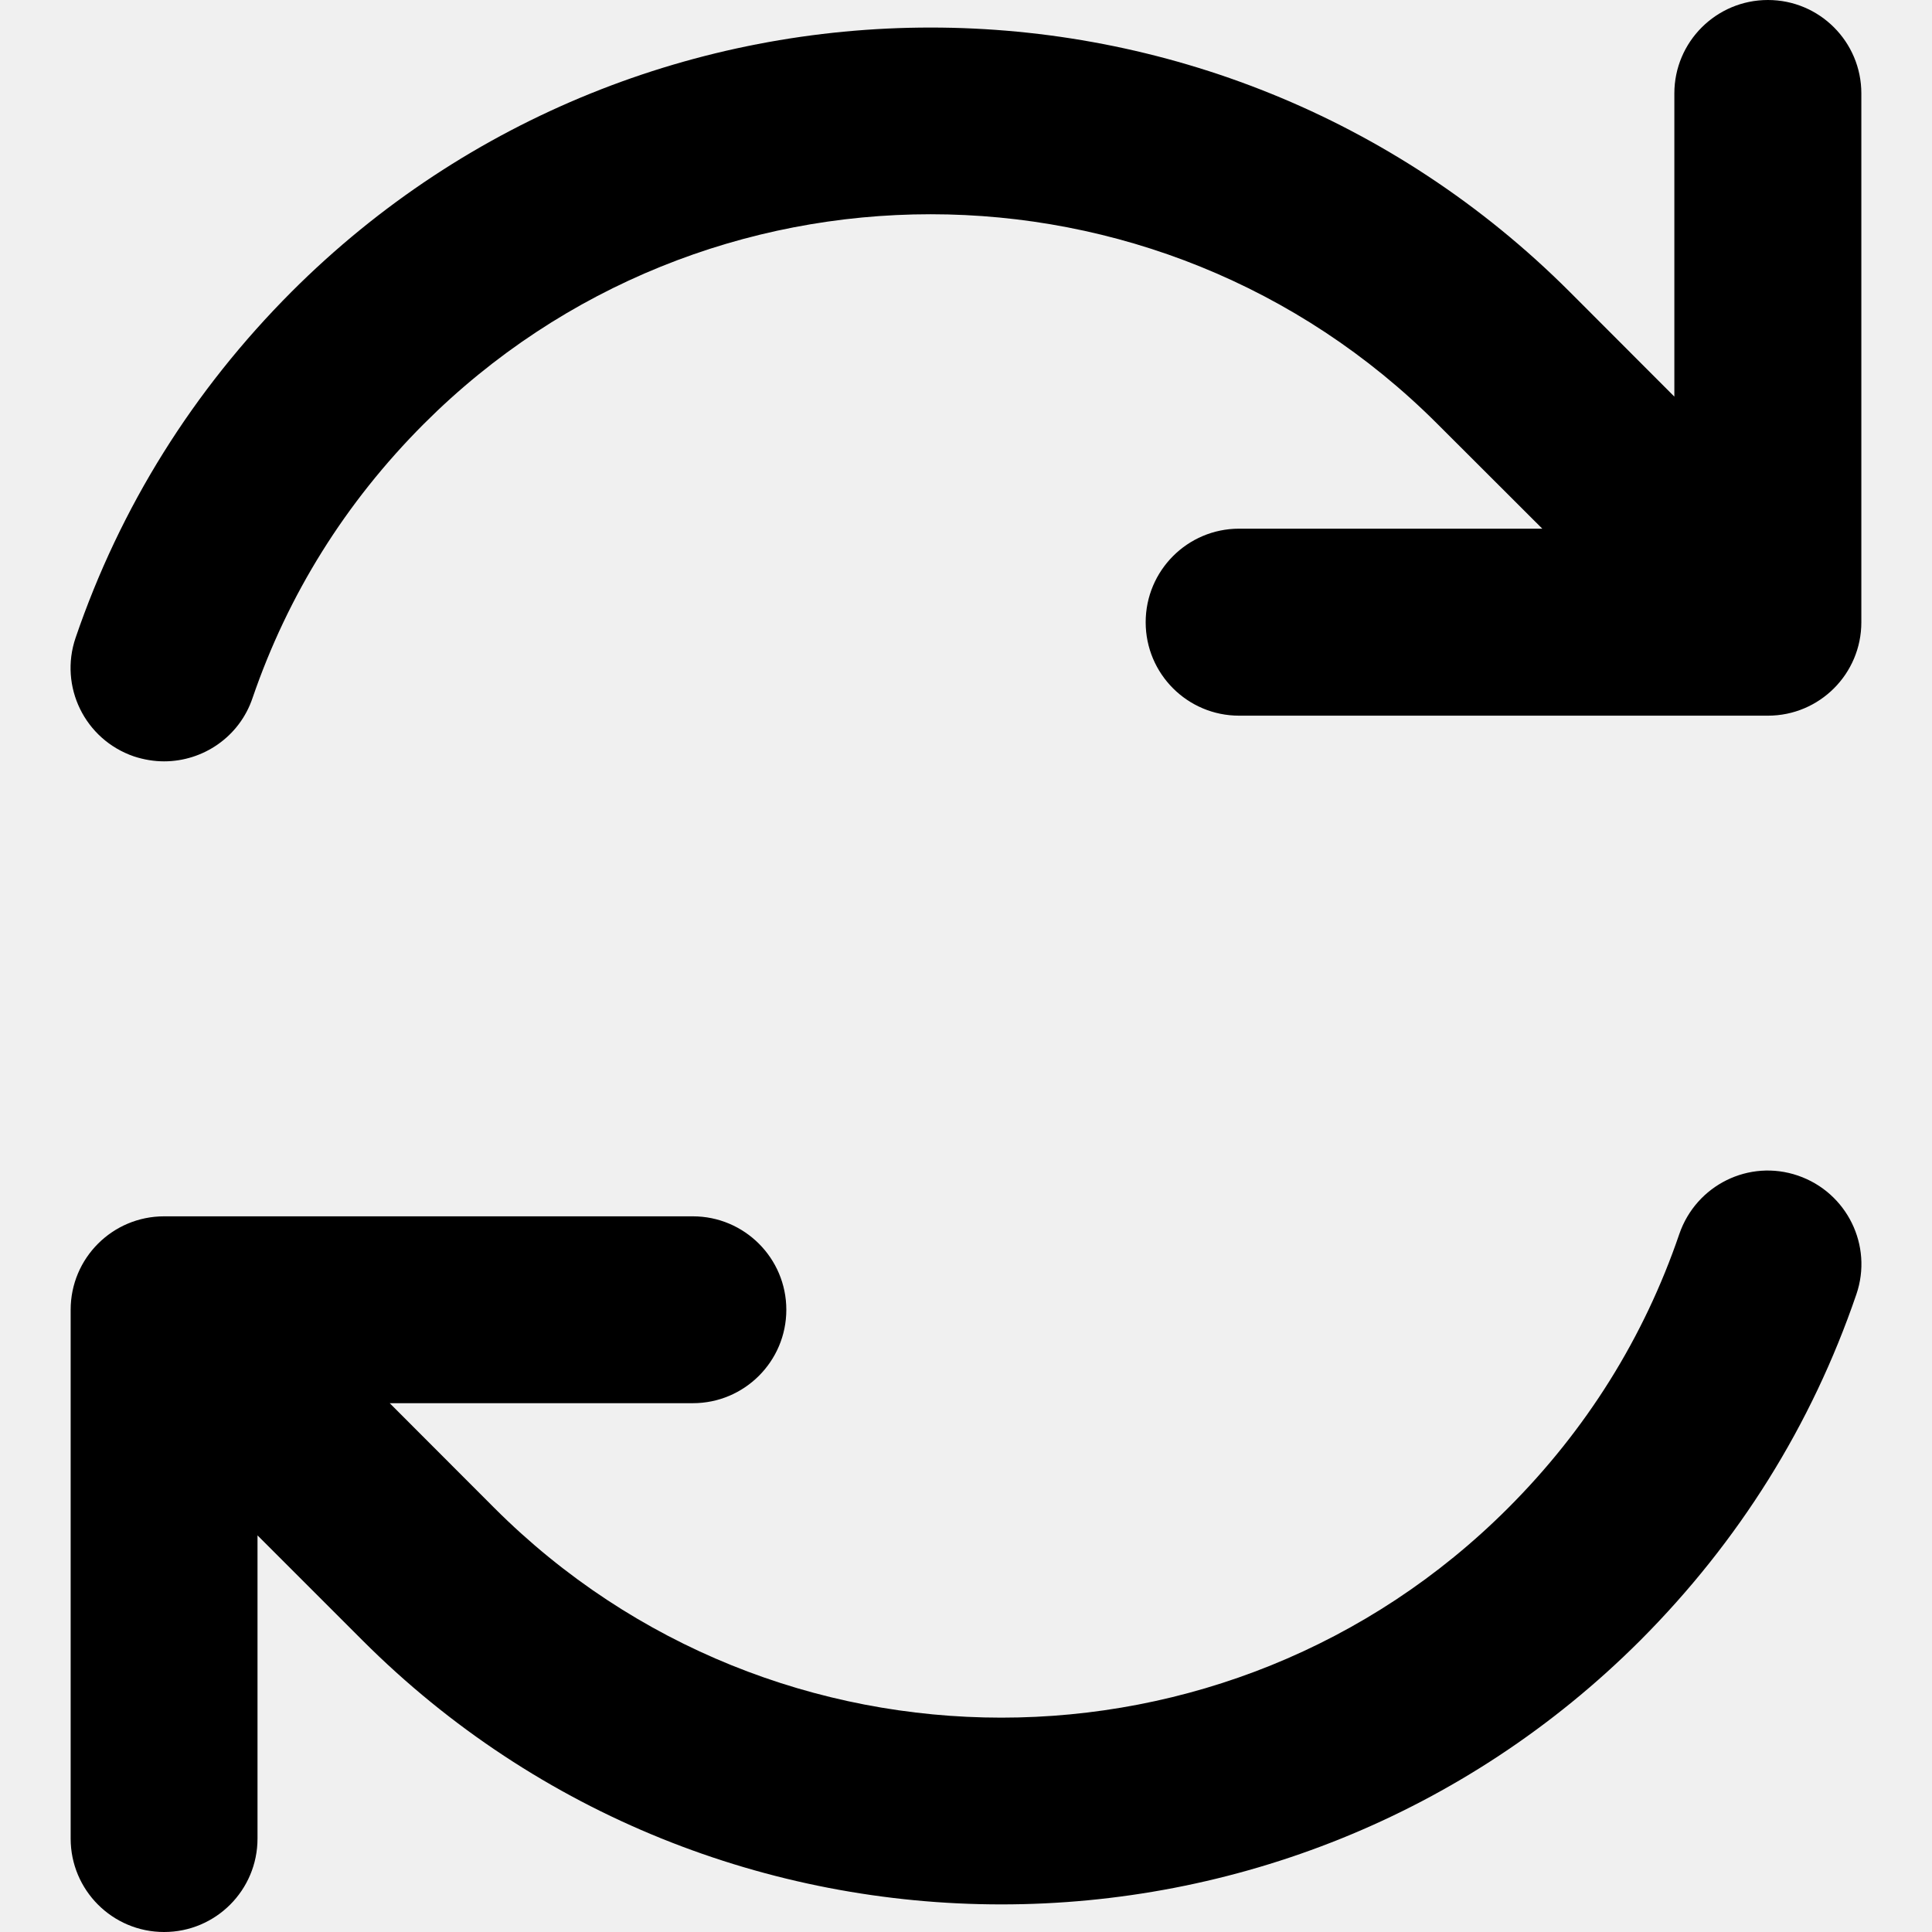
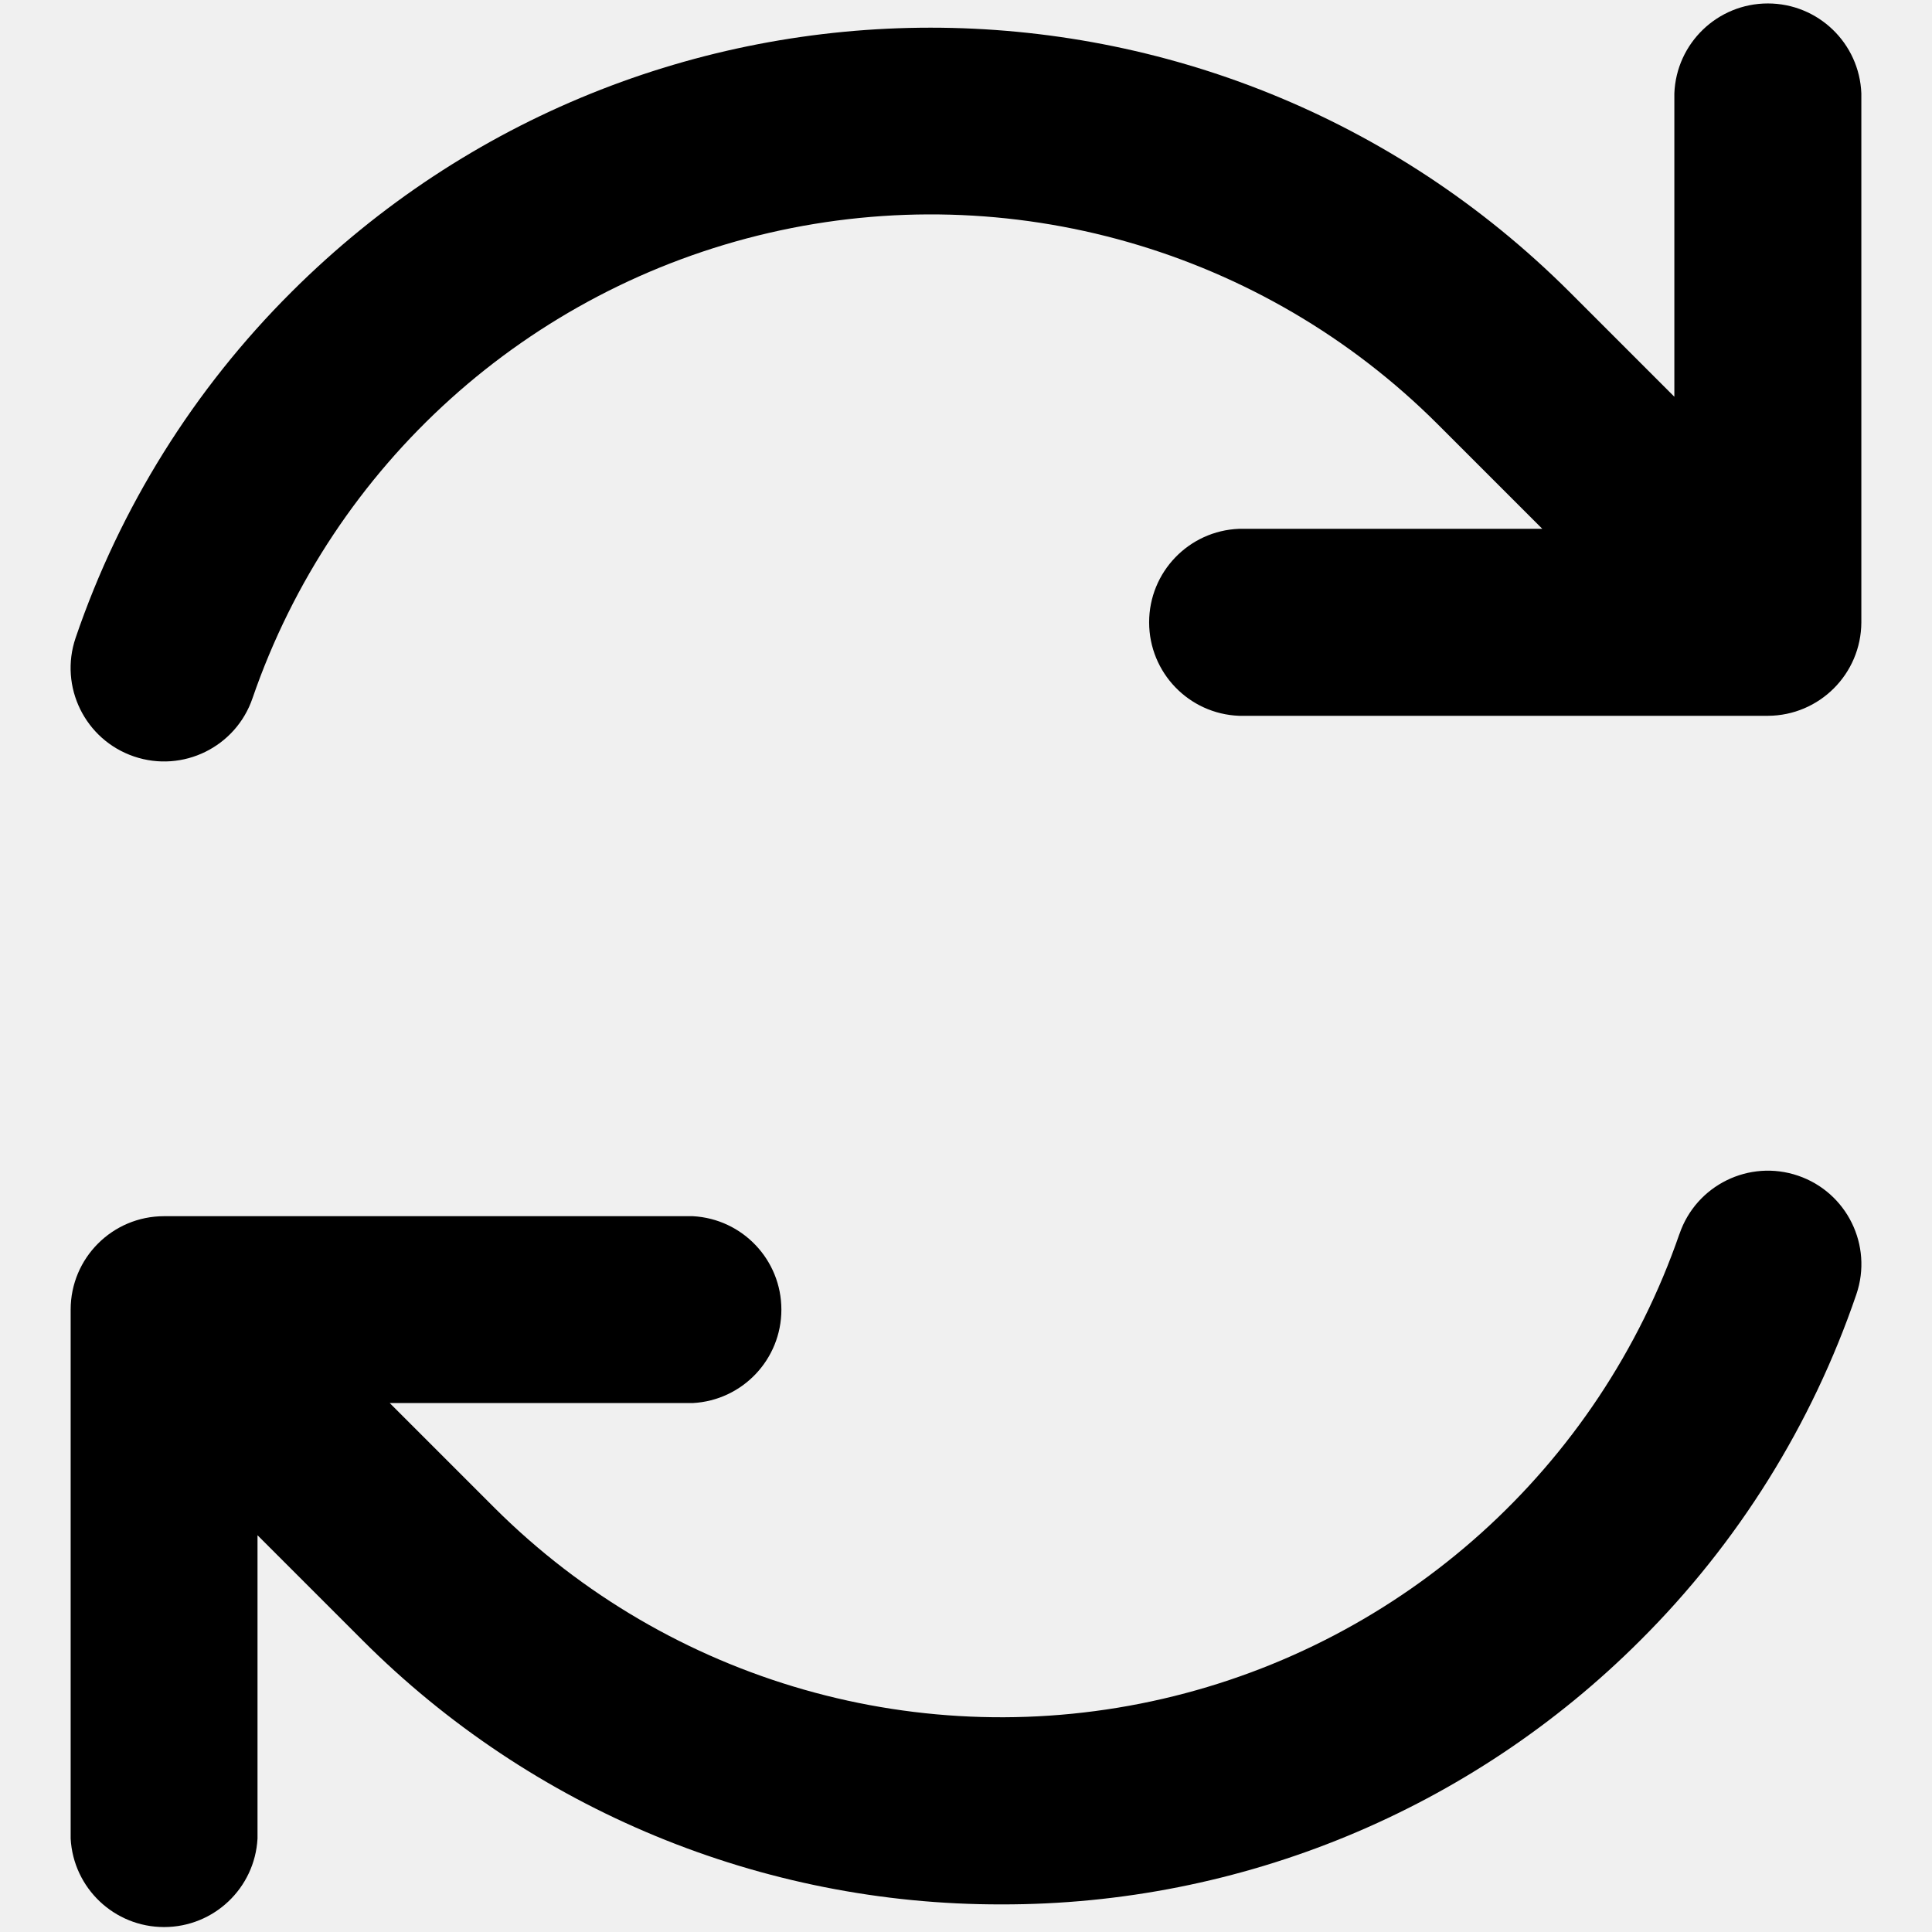
- <svg xmlns="http://www.w3.org/2000/svg" width="14" height="14" viewBox="0 0 14 14" fill="none">
-   <g id="sync">
-     <g clip-path="url(#clip0_154_2627)">
-       <g id="Vector">
-         <path d="M12.133 0.677C12.133 0.303 12.437 0 12.811 0C13.185 0 13.488 0.303 13.488 0.677V4.509C13.488 4.883 13.185 5.186 12.811 5.186H8.979C8.605 5.186 8.302 4.883 8.302 4.509C8.302 4.135 8.605 3.831 8.979 3.831H11.176L10.416 3.072C8.392 1.047 5.097 1.045 3.071 3.072C2.504 3.64 2.087 4.308 1.83 5.058C1.735 5.34 1.471 5.517 1.189 5.517C1.117 5.517 1.043 5.505 0.97 5.481C0.615 5.359 0.427 4.975 0.548 4.621C0.872 3.673 1.399 2.83 2.113 2.114C4.665 -0.438 8.82 -0.439 11.374 2.114L12.133 2.874V0.677Z" fill="black" />
-         <path d="M12.169 8.942C12.291 8.588 12.674 8.397 13.029 8.519C13.384 8.641 13.573 9.026 13.452 9.379C13.128 10.327 12.601 11.17 11.887 11.886C10.611 13.162 8.933 13.8 7.256 13.8C5.58 13.8 3.902 13.162 2.626 11.886L1.866 11.126V13.323C1.866 13.697 1.563 14 1.189 14C0.815 14 0.512 13.697 0.512 13.323V9.491C0.512 9.117 0.815 8.814 1.189 8.814H5.021C5.394 8.814 5.698 9.117 5.698 9.491C5.698 9.865 5.394 10.168 5.021 10.168H2.824L3.583 10.928C5.608 12.952 8.903 12.954 10.928 10.928C11.496 10.36 11.913 9.692 12.169 8.942Z" fill="black" />
-       </g>
-     </g>
+ <svg xmlns="http://www.w3.org/2000/svg" fill="none" viewBox="0 0 14 14">
+   <g fill="#000" clip-path="url(#a)">
+     <path d="M12.133.677a.678.678 0 0 1 1.355 0V4.51a.68.68 0 0 1-.677.677H8.979a.678.678 0 0 1 0-1.355h2.197l-.76-.76A5.198 5.198 0 0 0 1.83 5.059a.677.677 0 0 1-1.282-.437 6.5 6.5 0 0 1 1.565-2.507 6.556 6.556 0 0 1 9.26 0l.76.76zM12.17 8.942a.676.676 0 1 1 1.282.437 6.5 6.5 0 0 1-1.565 2.507A6.53 6.53 0 0 1 7.256 13.8a6.53 6.53 0 0 1-4.63-1.915l-.76-.76v2.198a.678.678 0 0 1-1.354 0V9.49c0-.374.303-.677.677-.677h3.832a.678.678 0 0 1 0 1.354H2.824l.76.76a5.2 5.2 0 0 0 8.586-1.986" />
  </g>
  <defs>
-     <clipPath id="clip0_154_2627">
-       <rect width="14" height="14" fill="white" />
+     <clipPath id="a">
+       <path fill="#fff" d="M0 0h14v14H0z" />
    </clipPath>
  </defs>
</svg>
